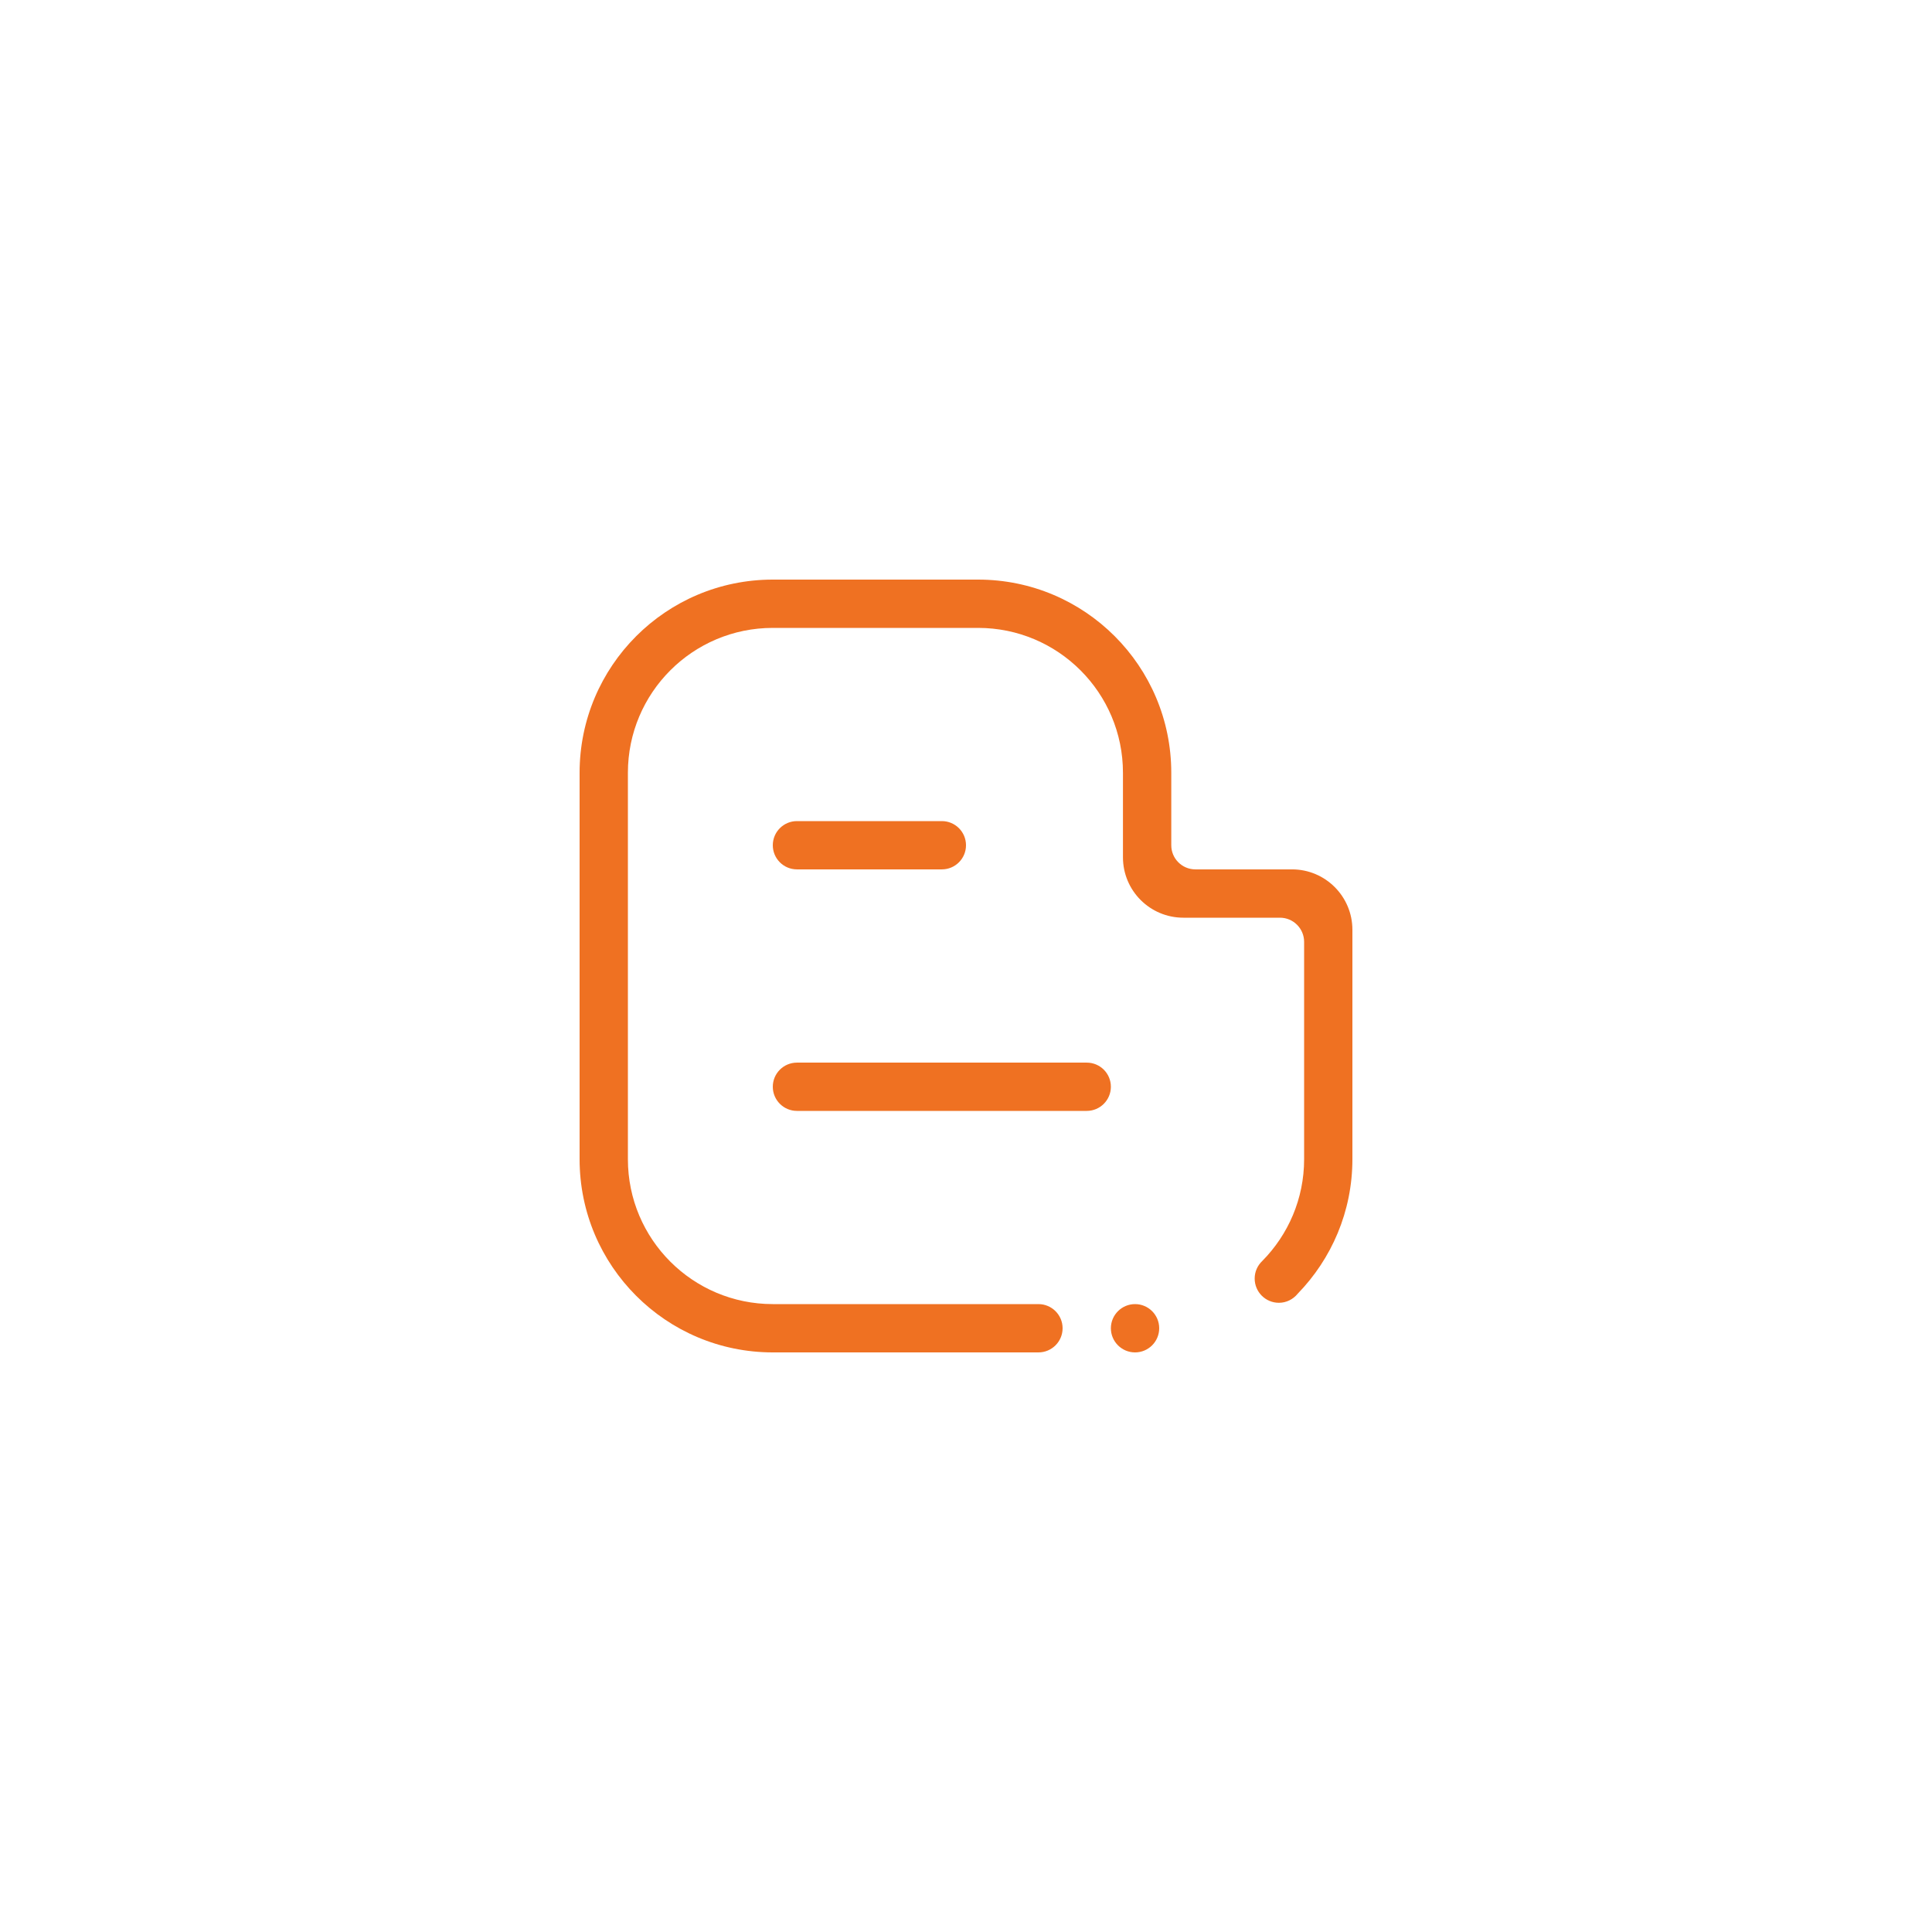
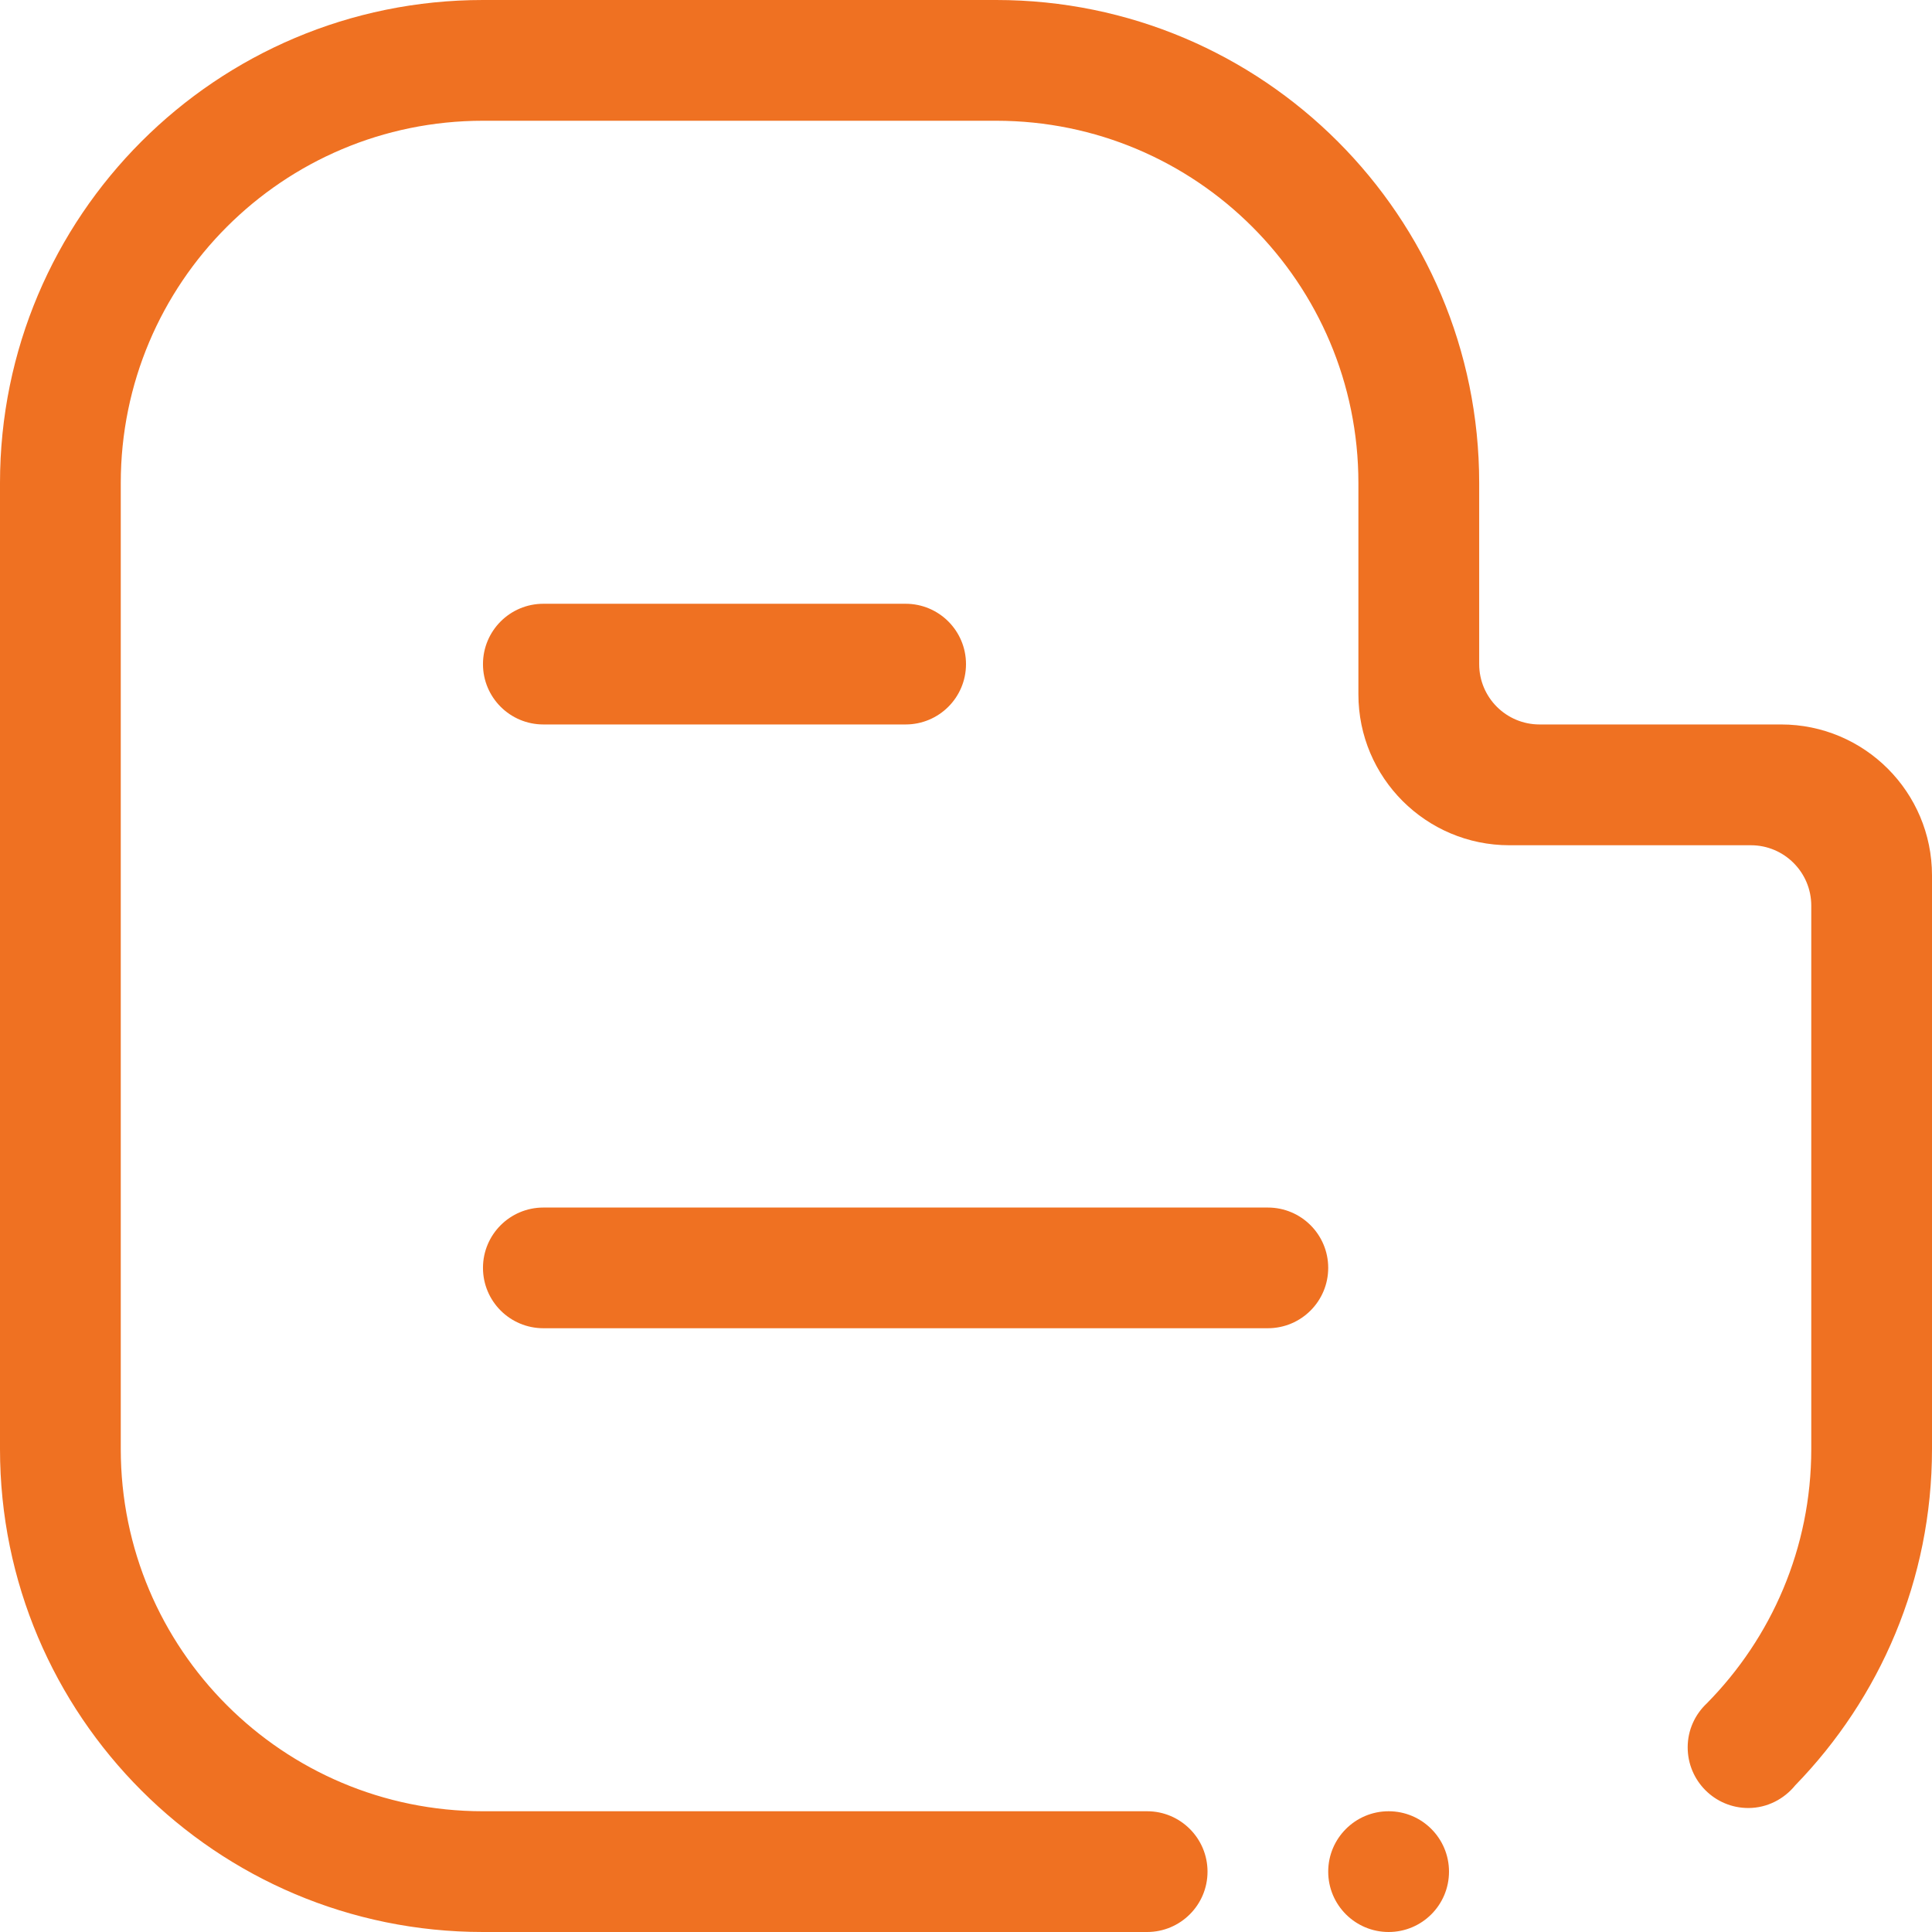
<svg xmlns="http://www.w3.org/2000/svg" width="500" zoomAndPan="magnify" viewBox="0 0 375 375" height="500" preserveAspectRatio="xMidYMid meet" version="1.0">
-   <defs>
-     <clipPath id="eedc4ff137">
-       <path d="M 112.5 112.5 L 262.5 112.5 L 262.5 262.5 L 112.5 262.5 Z M 112.5 112.5 " clip-rule="nonzero" />
-     </clipPath>
-   </defs>
-   <g clip-path="url(#eedc4ff137)">
-     <path fill="#ef7122" d="M 251.883 251.109 C 251.02 252.172 249.711 252.871 248.234 252.871 C 245.637 252.871 243.531 250.766 243.531 248.164 C 243.531 246.816 244.102 245.609 245.012 244.75 C 250.031 239.664 253.129 232.699 253.129 225 L 253.129 182.812 C 253.129 180.227 251.023 178.125 248.441 178.125 L 229.688 178.125 C 223.215 178.125 217.965 172.879 217.965 166.402 L 217.965 150 C 217.965 134.465 205.375 121.875 189.844 121.875 L 150 121.875 C 134.465 121.875 121.875 134.465 121.875 150 L 121.875 225 C 121.875 240.535 134.465 253.125 150 253.125 L 201.562 253.125 C 204.148 253.125 206.25 255.227 206.25 257.812 C 206.25 260.402 204.148 262.5 201.562 262.5 L 150 262.5 C 129.289 262.5 112.5 245.715 112.5 225 L 112.5 150 C 112.5 129.285 129.289 112.5 150 112.5 L 189.844 112.5 C 210.559 112.5 227.344 129.285 227.344 150 L 227.344 164.062 C 227.344 166.652 229.441 168.746 232.031 168.746 L 250.785 168.746 C 257.254 168.746 262.5 173.996 262.5 180.469 L 262.5 225 C 262.5 235.164 258.445 244.359 251.883 251.109 Z M 154.688 168.746 C 152.098 168.746 150 166.652 150 164.062 C 150 161.473 152.098 159.375 154.688 159.375 L 182.812 159.375 C 185.402 159.375 187.5 161.473 187.5 164.062 C 187.5 166.652 185.402 168.746 182.812 168.746 Z M 150 210.938 C 150 208.348 152.098 206.254 154.688 206.254 L 210.934 206.254 C 213.527 206.254 215.621 208.348 215.621 210.938 C 215.621 213.527 213.527 215.625 210.934 215.625 L 154.688 215.625 C 152.098 215.625 150 213.527 150 210.938 Z M 220.312 253.125 C 222.902 253.125 225 255.227 225 257.812 C 225 260.402 222.902 262.5 220.312 262.5 C 217.727 262.5 215.621 260.402 215.621 257.812 C 215.621 255.227 217.727 253.125 220.312 253.125 Z M 220.312 253.125 " fill-opacity="1" fill-rule="evenodd" />
-   </g>
+   <path fill="#ef7122" d="M 348.457 346.527 C 346.297 349.18 343.023 350.934 339.34 350.934 C 332.848 350.934 327.578 345.664 327.578 339.156 C 327.578 335.793 329.008 332.77 331.285 330.629 C 343.828 317.91 351.566 300.504 351.566 281.254 L 351.566 175.781 C 351.566 169.316 346.309 164.062 339.848 164.062 L 292.969 164.062 C 276.793 164.062 263.664 150.945 263.664 134.758 L 263.664 93.754 C 263.664 54.91 232.188 23.438 193.359 23.438 L 93.746 23.438 C 54.91 23.438 23.441 54.91 23.441 93.754 L 23.441 281.254 C 23.441 320.09 54.91 351.562 93.746 351.562 L 222.656 351.562 C 229.121 351.562 234.379 356.816 234.379 363.281 C 234.379 369.758 229.121 375 222.656 375 L 93.746 375 C 41.969 375 0 333.031 0 281.254 L 0 93.754 C 0 41.969 41.969 0 93.746 0 L 193.359 0 C 245.145 0 287.109 41.969 287.109 93.754 L 287.109 128.91 C 287.109 135.375 292.352 140.617 298.828 140.617 L 345.711 140.617 C 361.887 140.617 375 153.742 375 169.922 L 375 281.254 C 375 306.664 364.867 329.645 348.457 346.527 Z M 105.469 140.617 C 98.992 140.617 93.746 135.375 93.746 128.91 C 93.746 122.434 98.992 117.191 105.469 117.191 L 175.777 117.191 C 182.258 117.191 187.5 122.434 187.5 128.91 C 187.5 135.375 182.258 140.617 175.777 140.617 Z M 93.746 246.09 C 93.746 239.625 98.992 234.383 105.469 234.383 L 246.086 234.383 C 252.566 234.383 257.805 239.625 257.805 246.09 C 257.805 252.566 252.566 257.809 246.086 257.809 L 105.469 257.809 C 98.992 257.809 93.746 252.566 93.746 246.09 Z M 269.531 351.562 C 276.008 351.562 281.25 356.816 281.25 363.281 C 281.25 369.758 276.008 375 269.531 375 C 263.066 375 257.805 369.758 257.805 363.281 C 257.805 356.816 263.066 351.562 269.531 351.562 Z M 269.531 351.562 " fill-opacity="1" fill-rule="evenodd" />
</svg>
